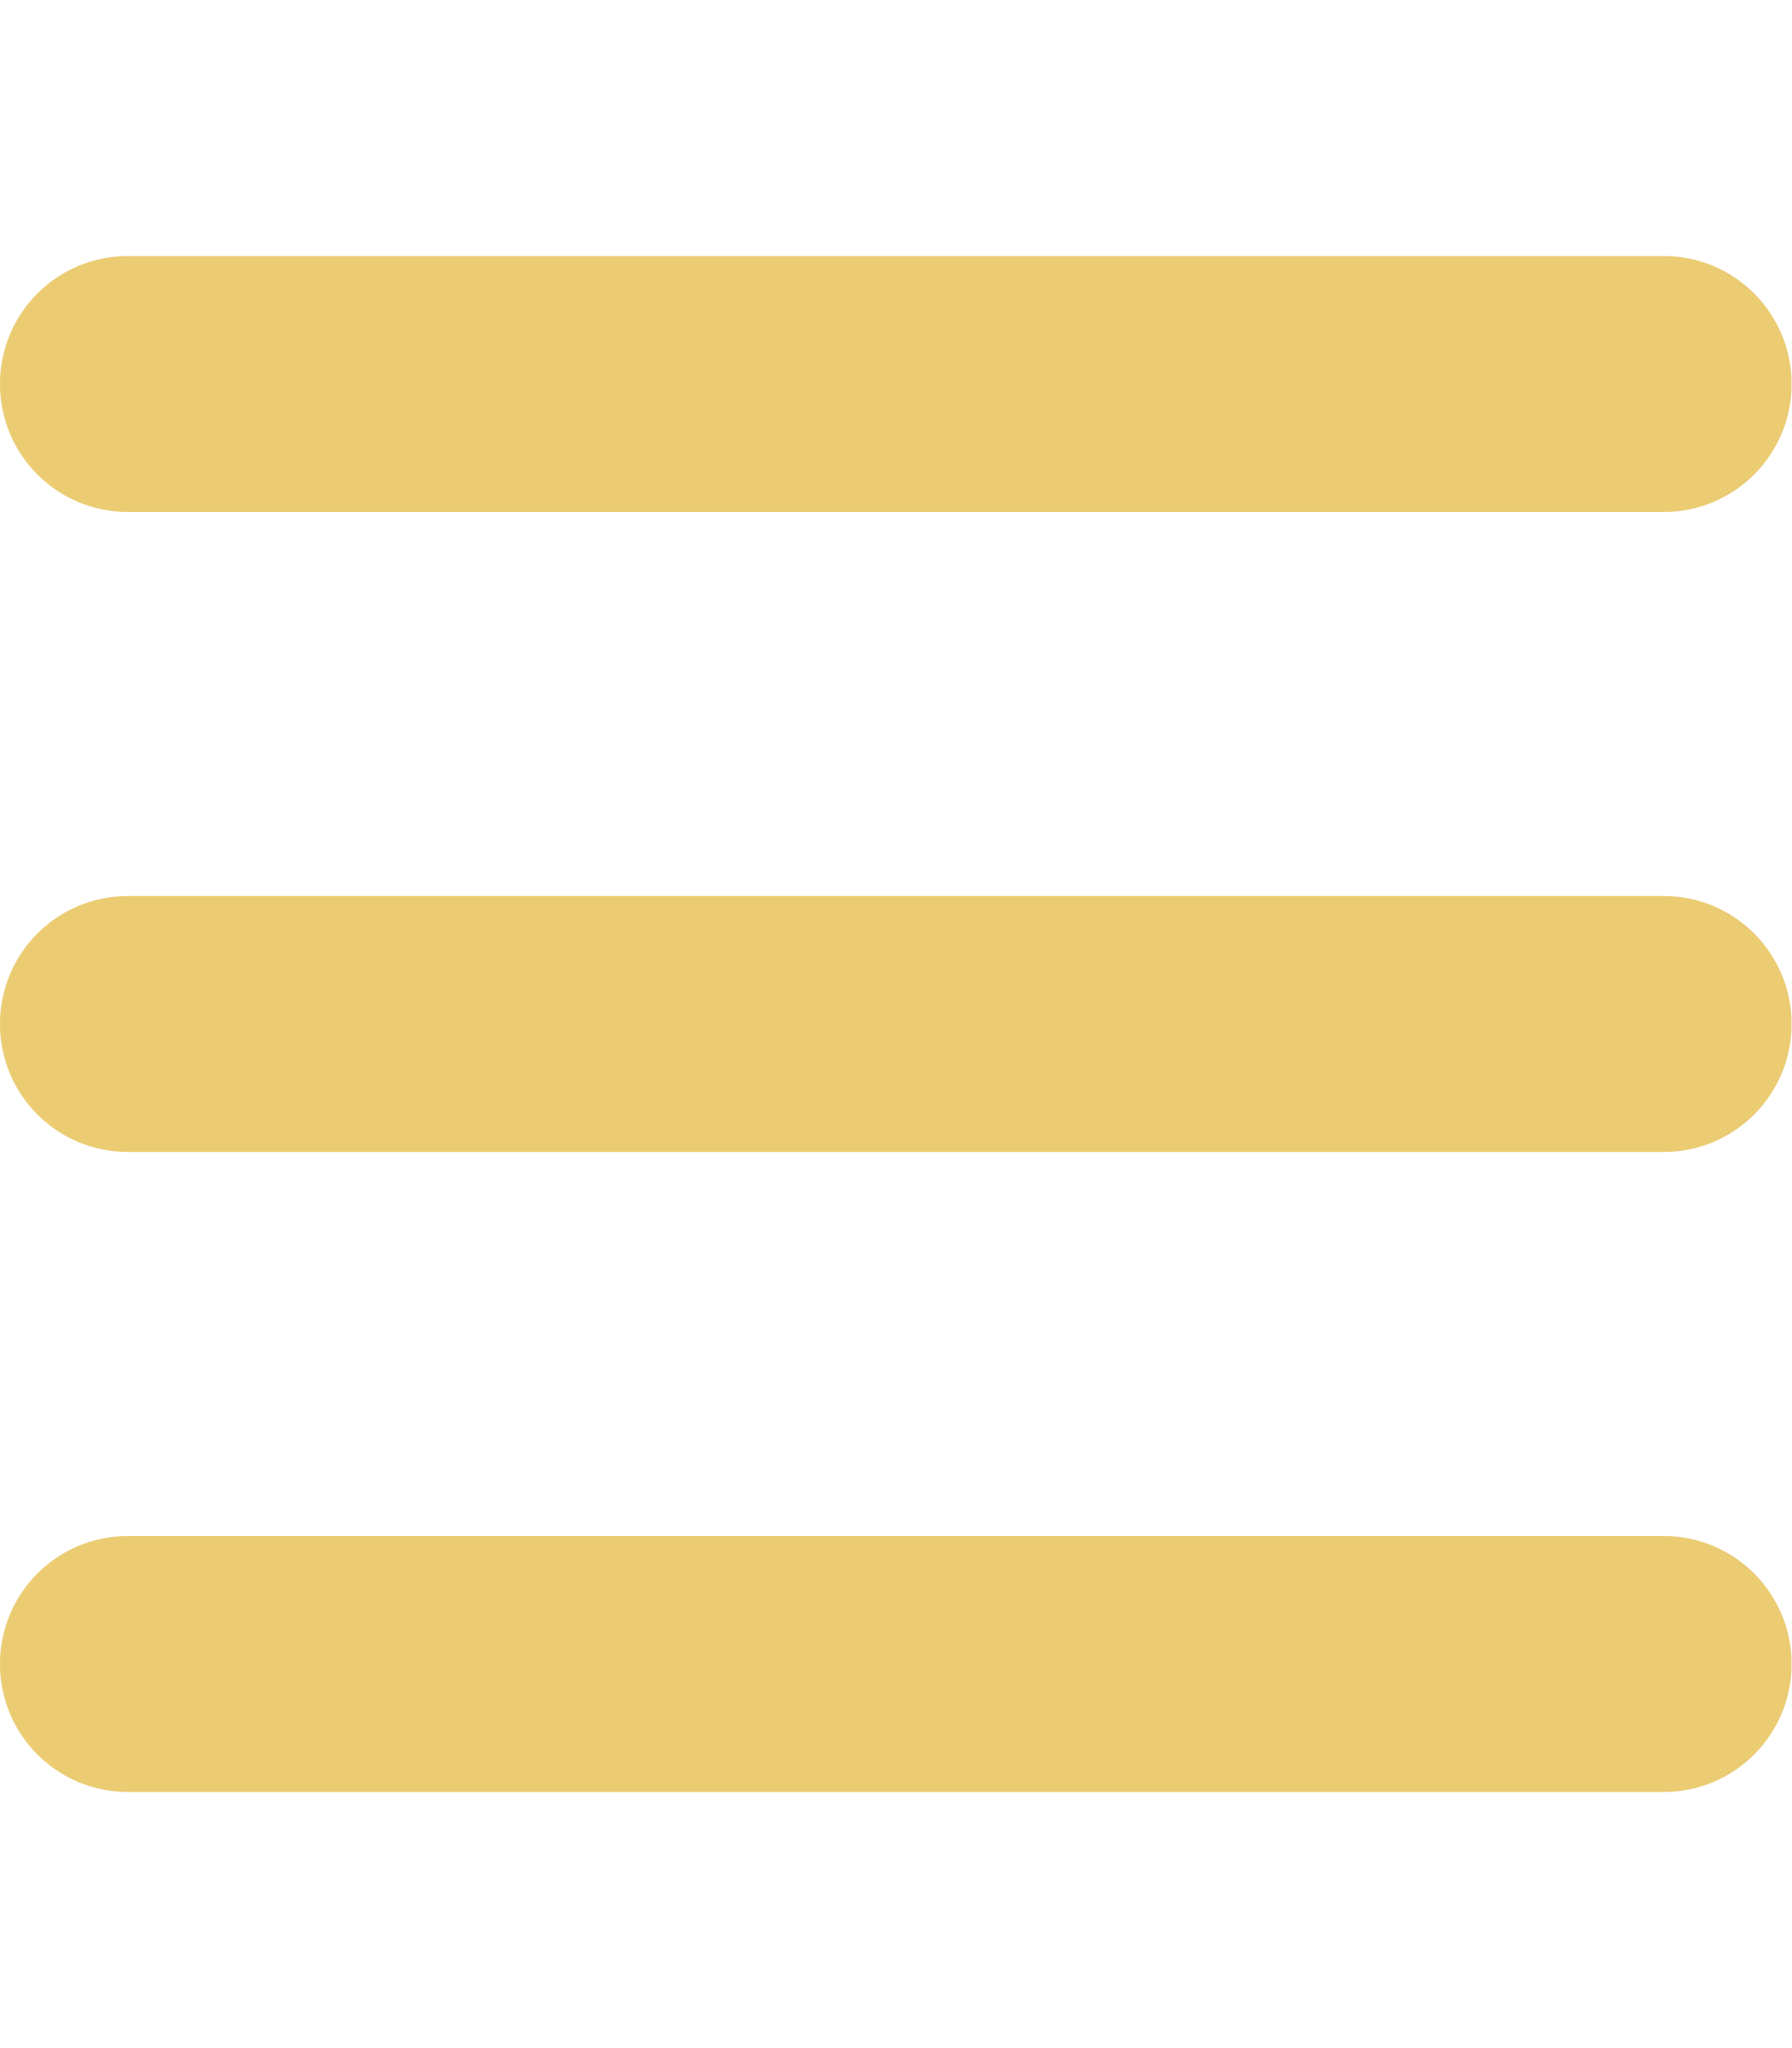
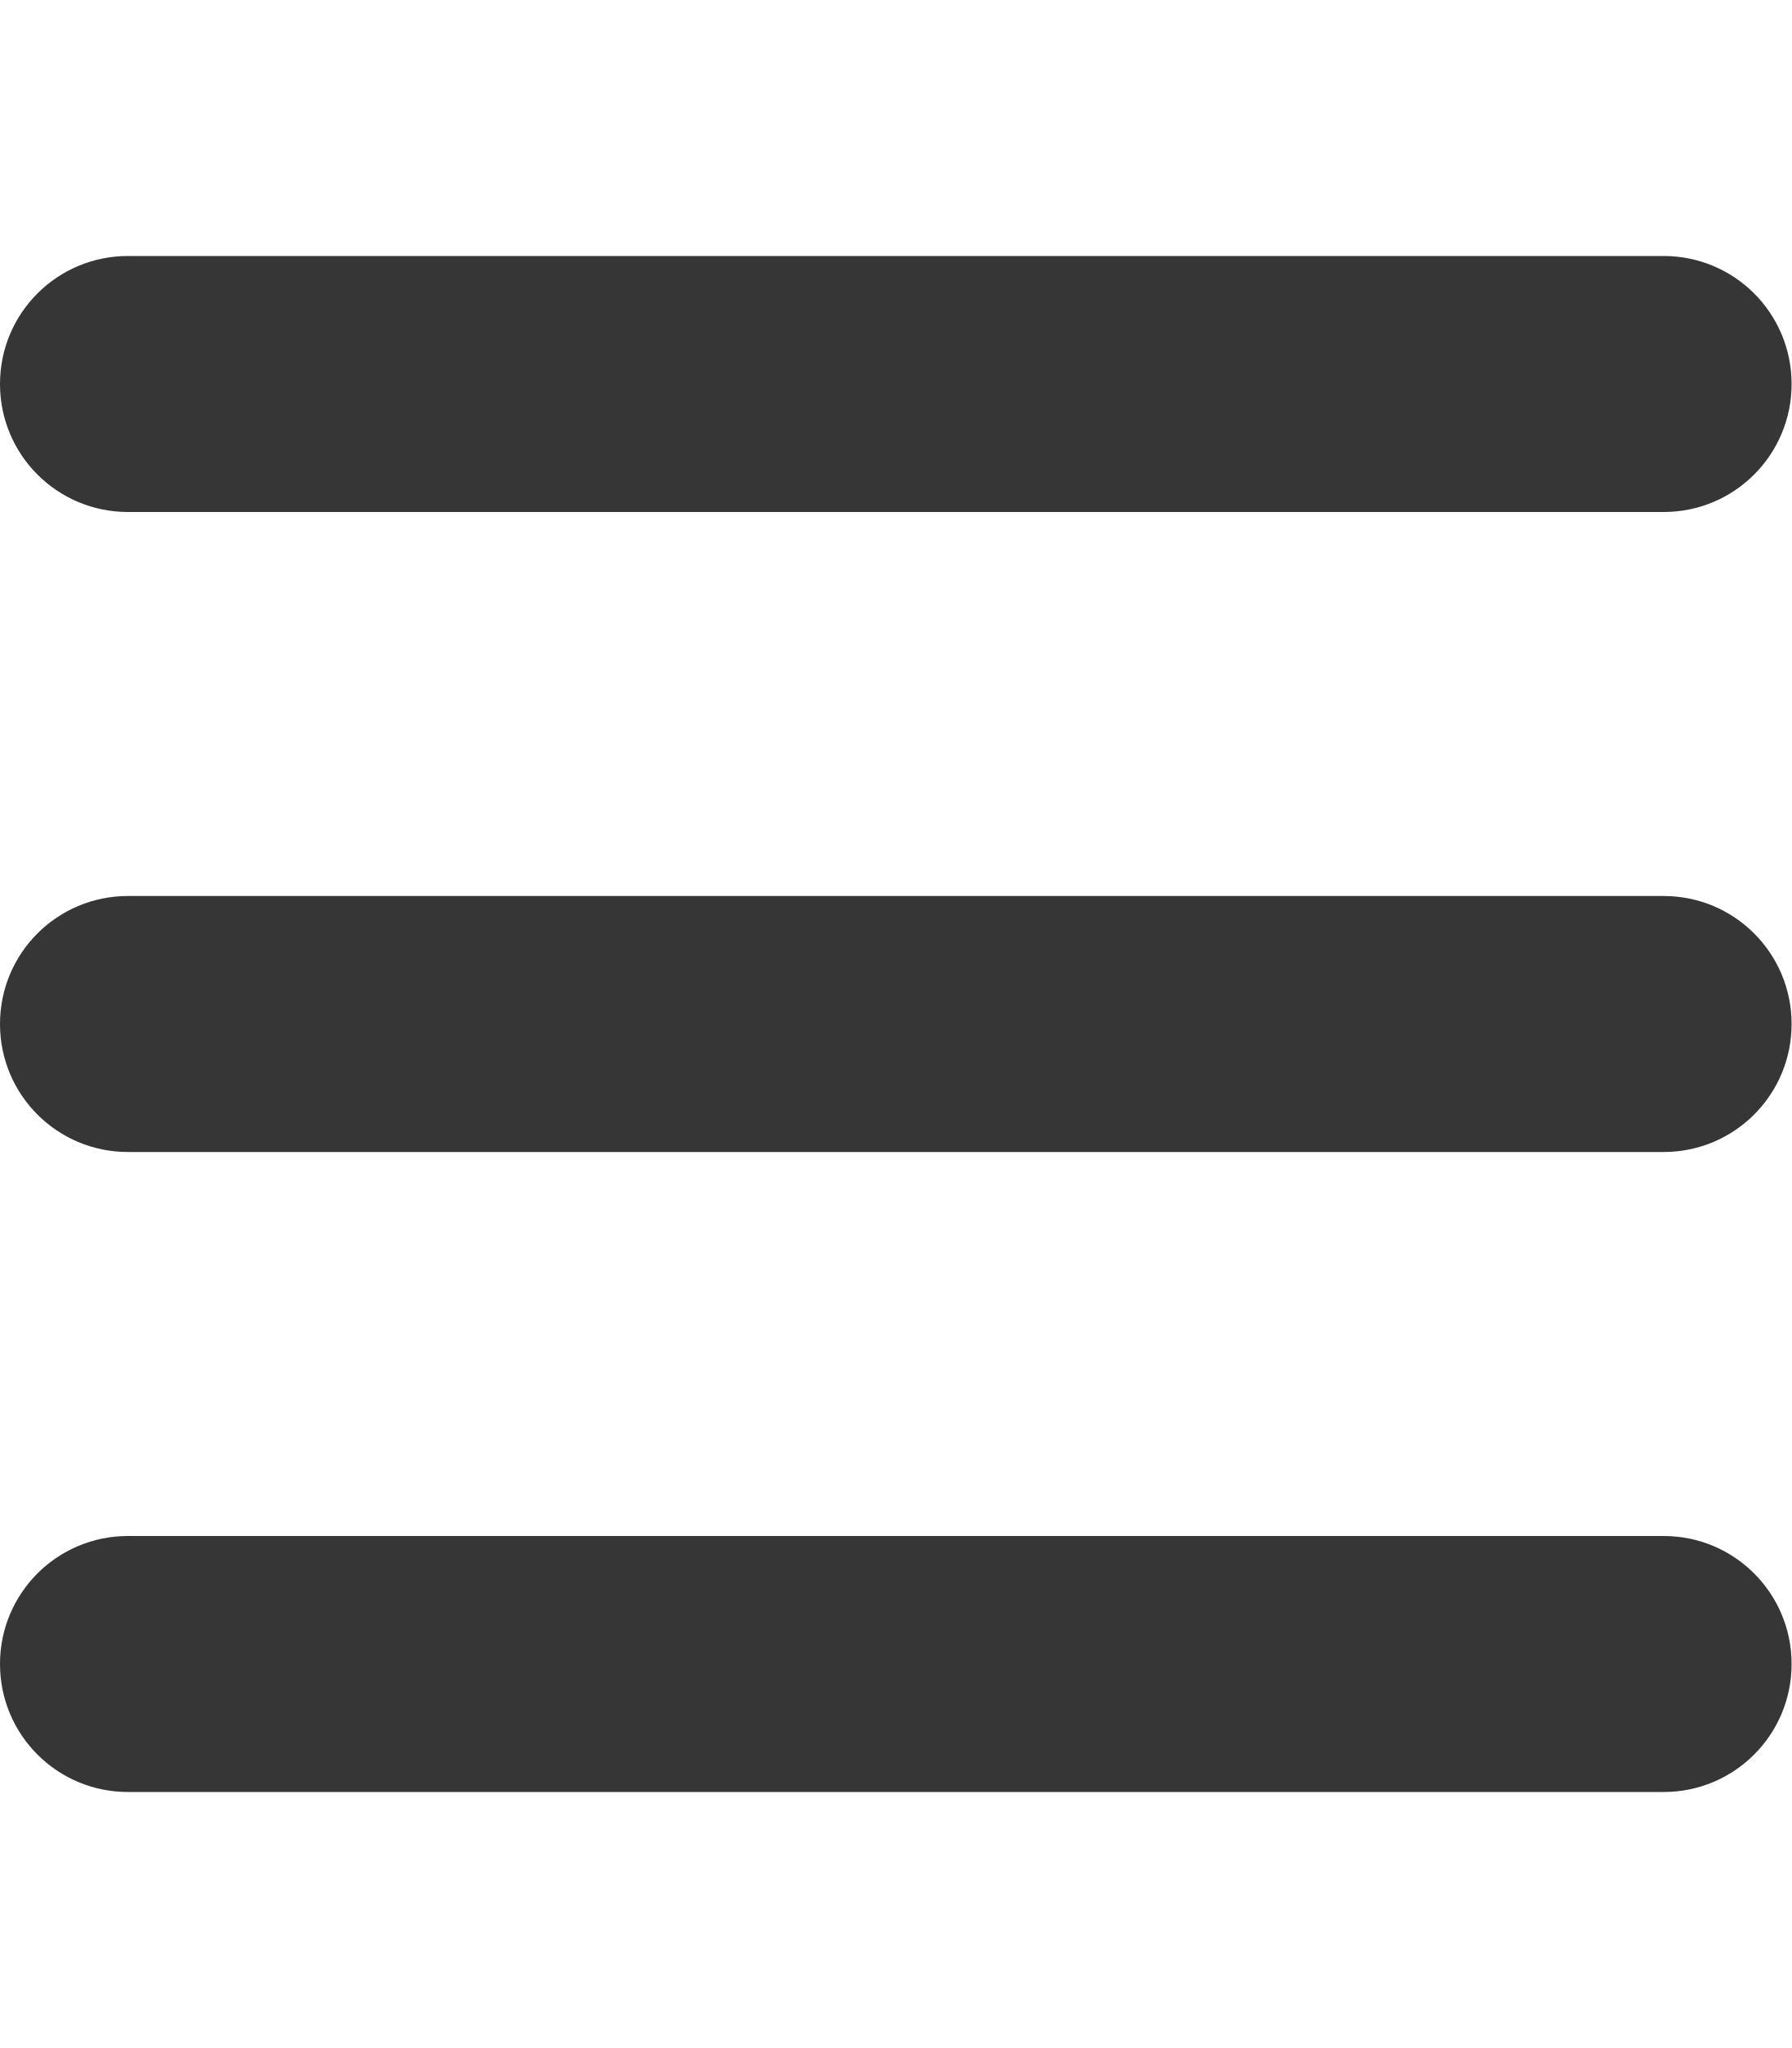
- <svg xmlns="http://www.w3.org/2000/svg" viewBox="0 0 448 512" fill="#ebcc73">
+ <svg xmlns="http://www.w3.org/2000/svg" viewBox="0 0 448 512" fill="#363636">
  <path d="M0 96C0 78.3 14.3 64 32 64l384 0c17.7 0 32 14.3 32 32s-14.3 32-32 32L32 128C14.3 128 0 113.7 0 96zM0 256c0-17.7 14.3-32 32-32l384 0c17.7 0 32 14.3 32 32s-14.3 32-32 32L32 288c-17.7 0-32-14.3-32-32zM448 416c0 17.7-14.3 32-32 32L32 448c-17.7 0-32-14.3-32-32s14.3-32 32-32l384 0c17.7 0 32 14.3 32 32z" />
</svg>
